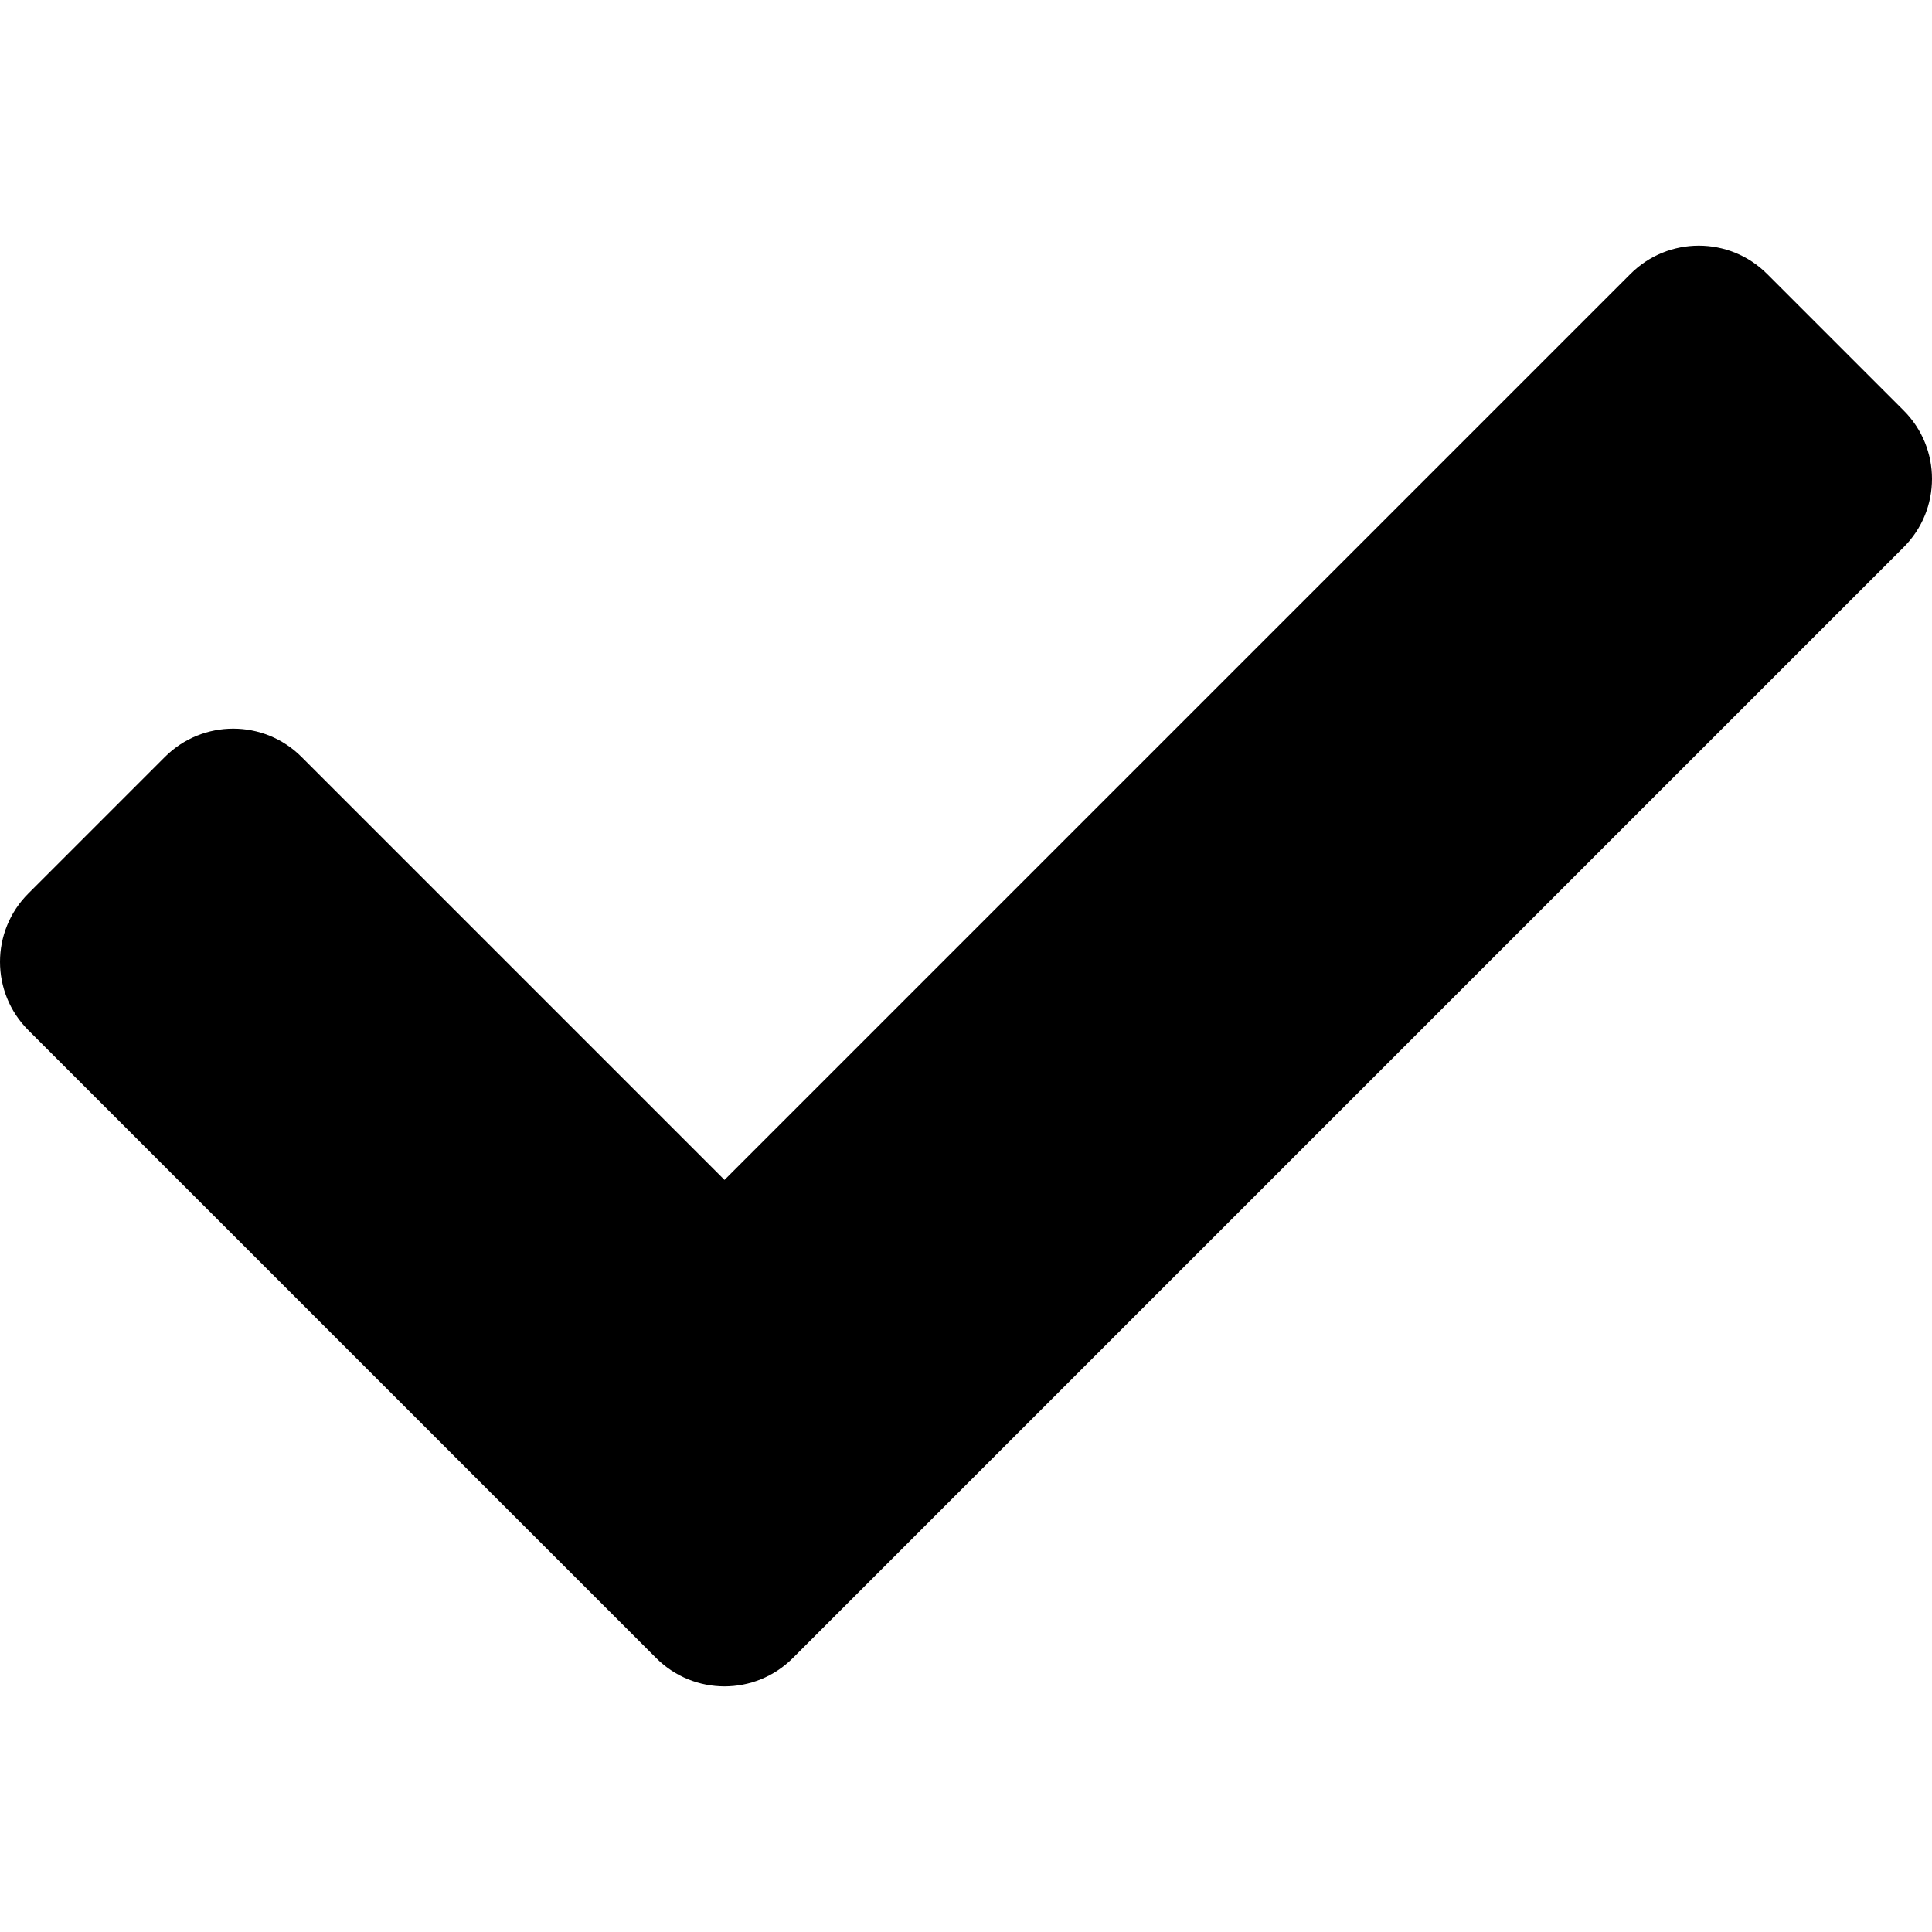
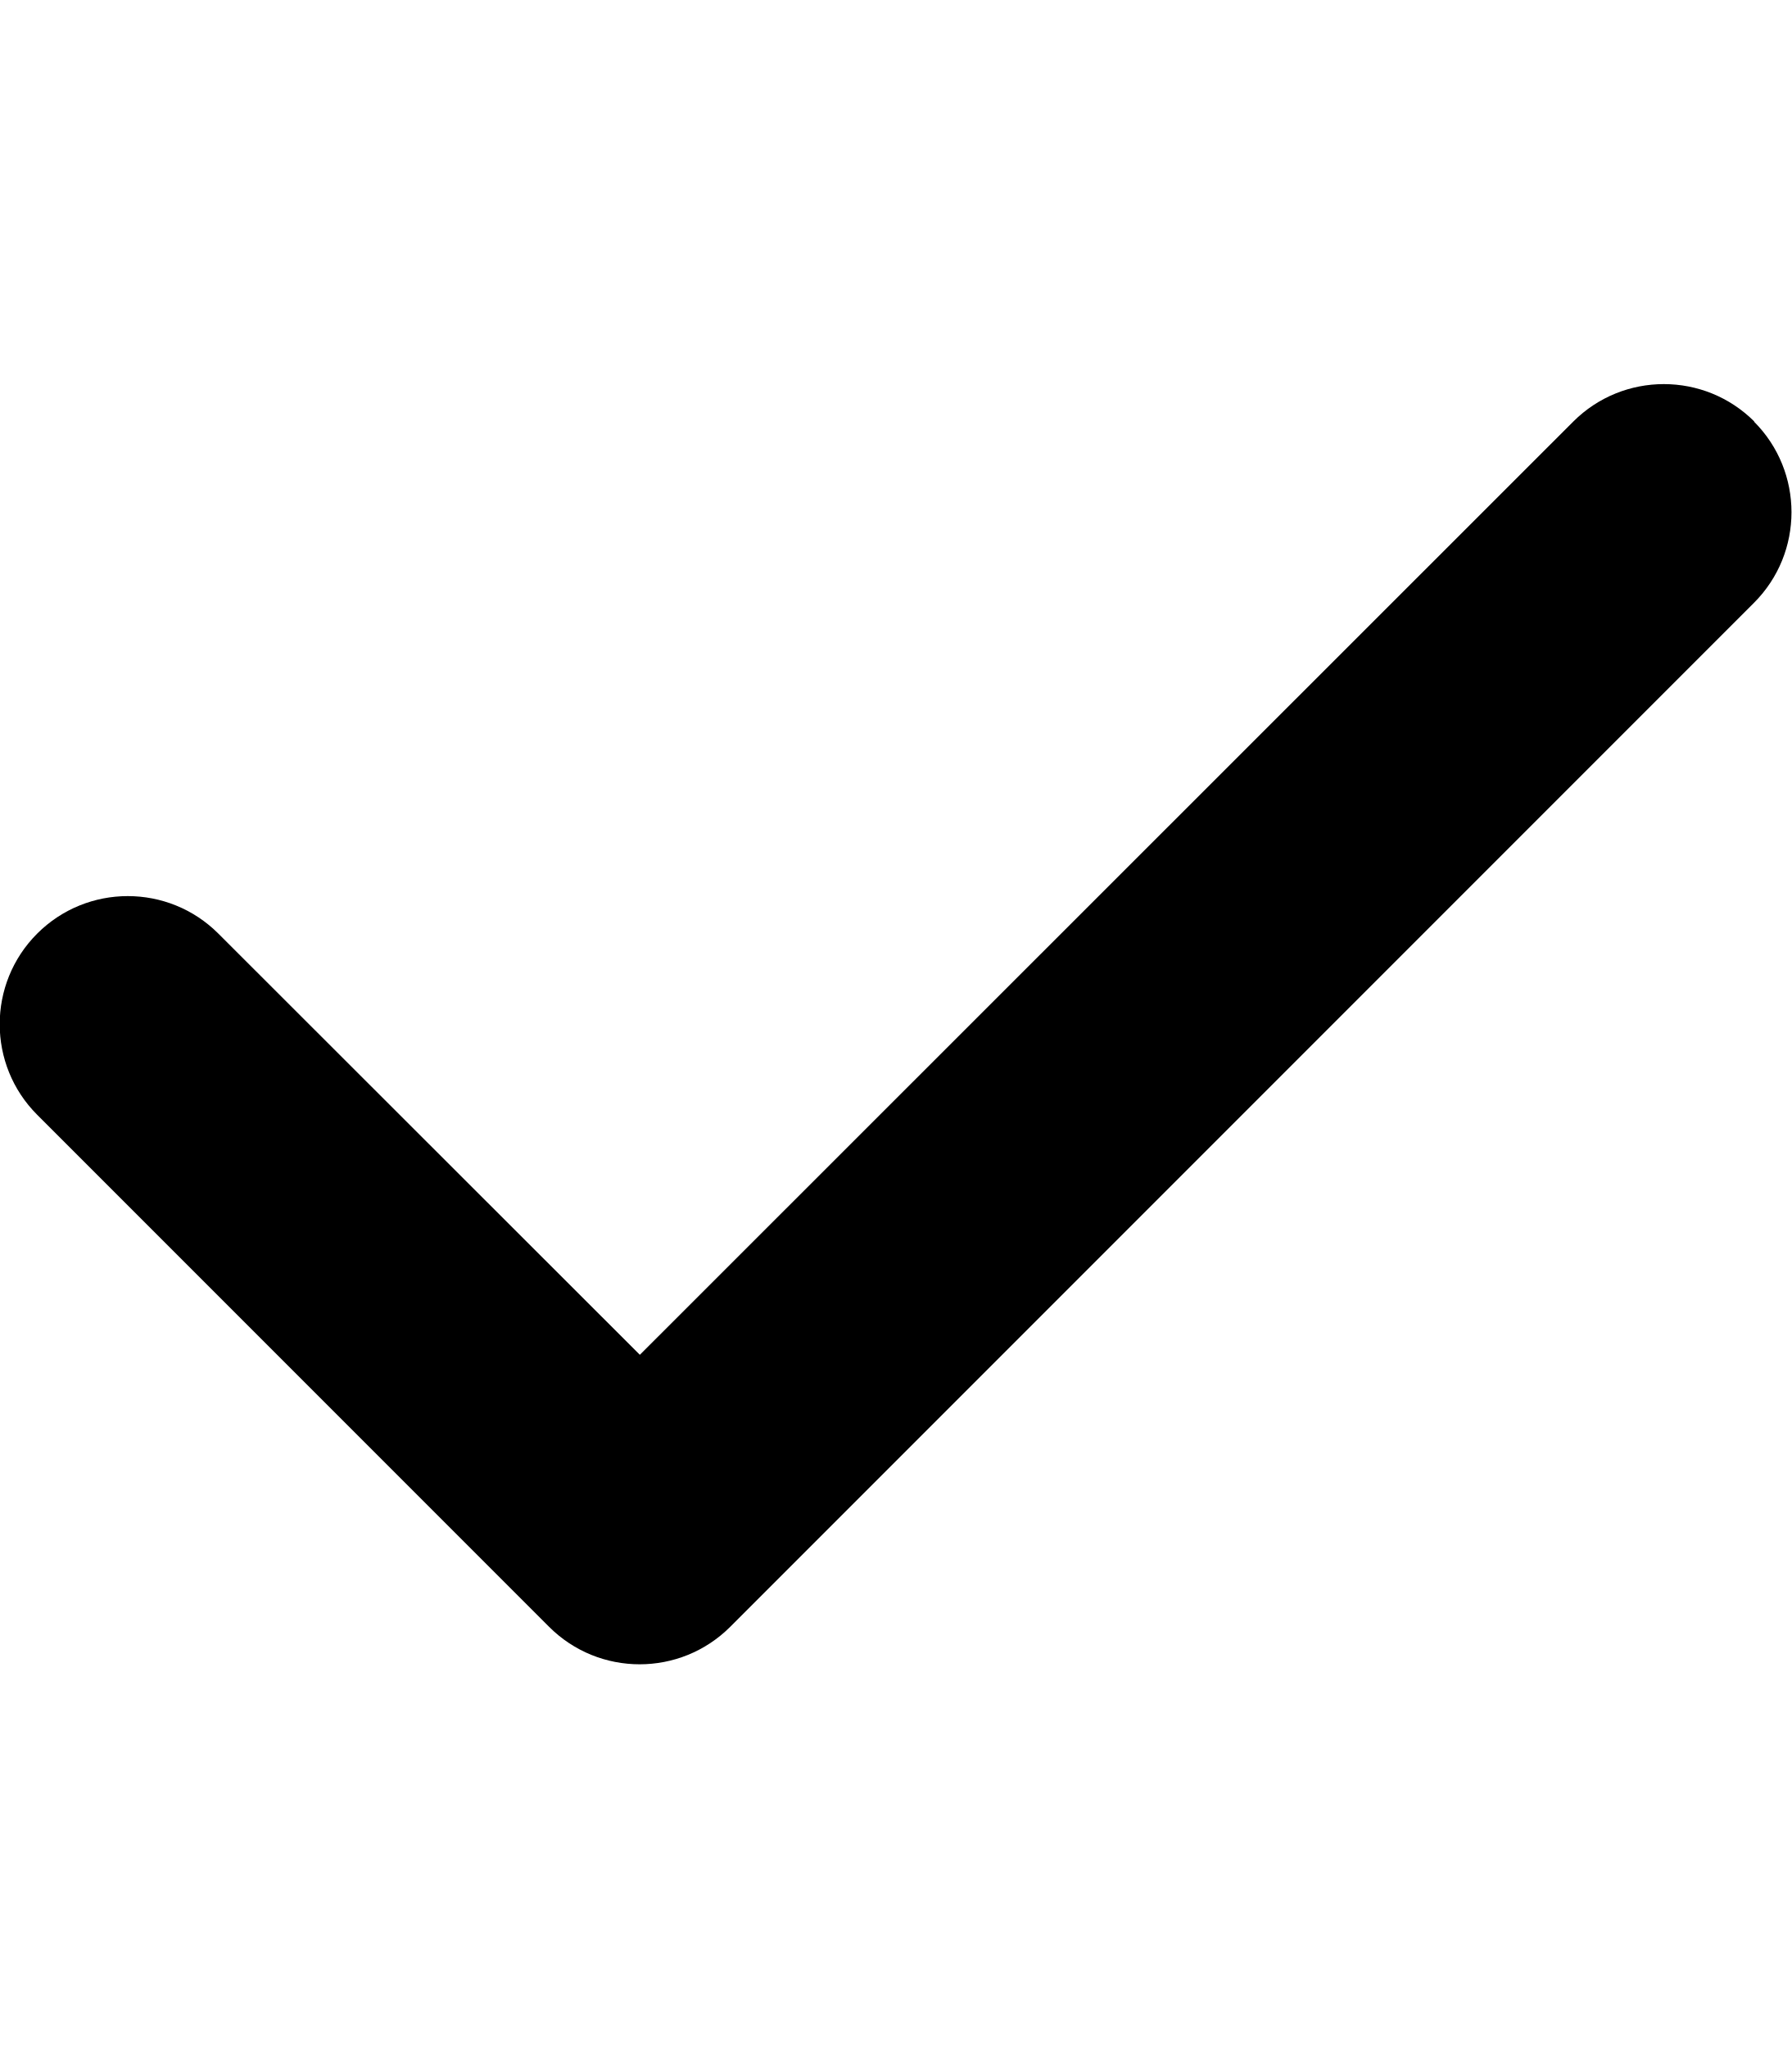
- <svg xmlns="http://www.w3.org/2000/svg" viewBox="0 0 512 512">
-   <path d="M173.898 439.404l-166.4-166.4c-9.997-9.997-9.997-26.206 0-36.204l36.203-36.204c9.997-9.998 26.207-9.998 36.204 0L192 312.69 432.095 72.596c9.997-9.997 26.207-9.997 36.204 0l36.203 36.204c9.997 9.997 9.997 26.206 0 36.204l-294.4 294.401c-9.998 9.997-26.207 9.997-36.204-.001z" />
+ <svg xmlns="http://www.w3.org/2000/svg" viewBox="0 0 448 512">
+   <path d="M438.6 105.4c12.5 12.5 12.5 32.8 0 45.3l-256 256c-12.5 12.5-32.8 12.5-45.3 0l-128-128c-12.5-12.5-12.5-32.8 0-45.3s32.8-12.5 45.3 0L160 338.7 393.4 105.4c12.5-12.5 32.8-12.5 45.3 0z" />
</svg>
